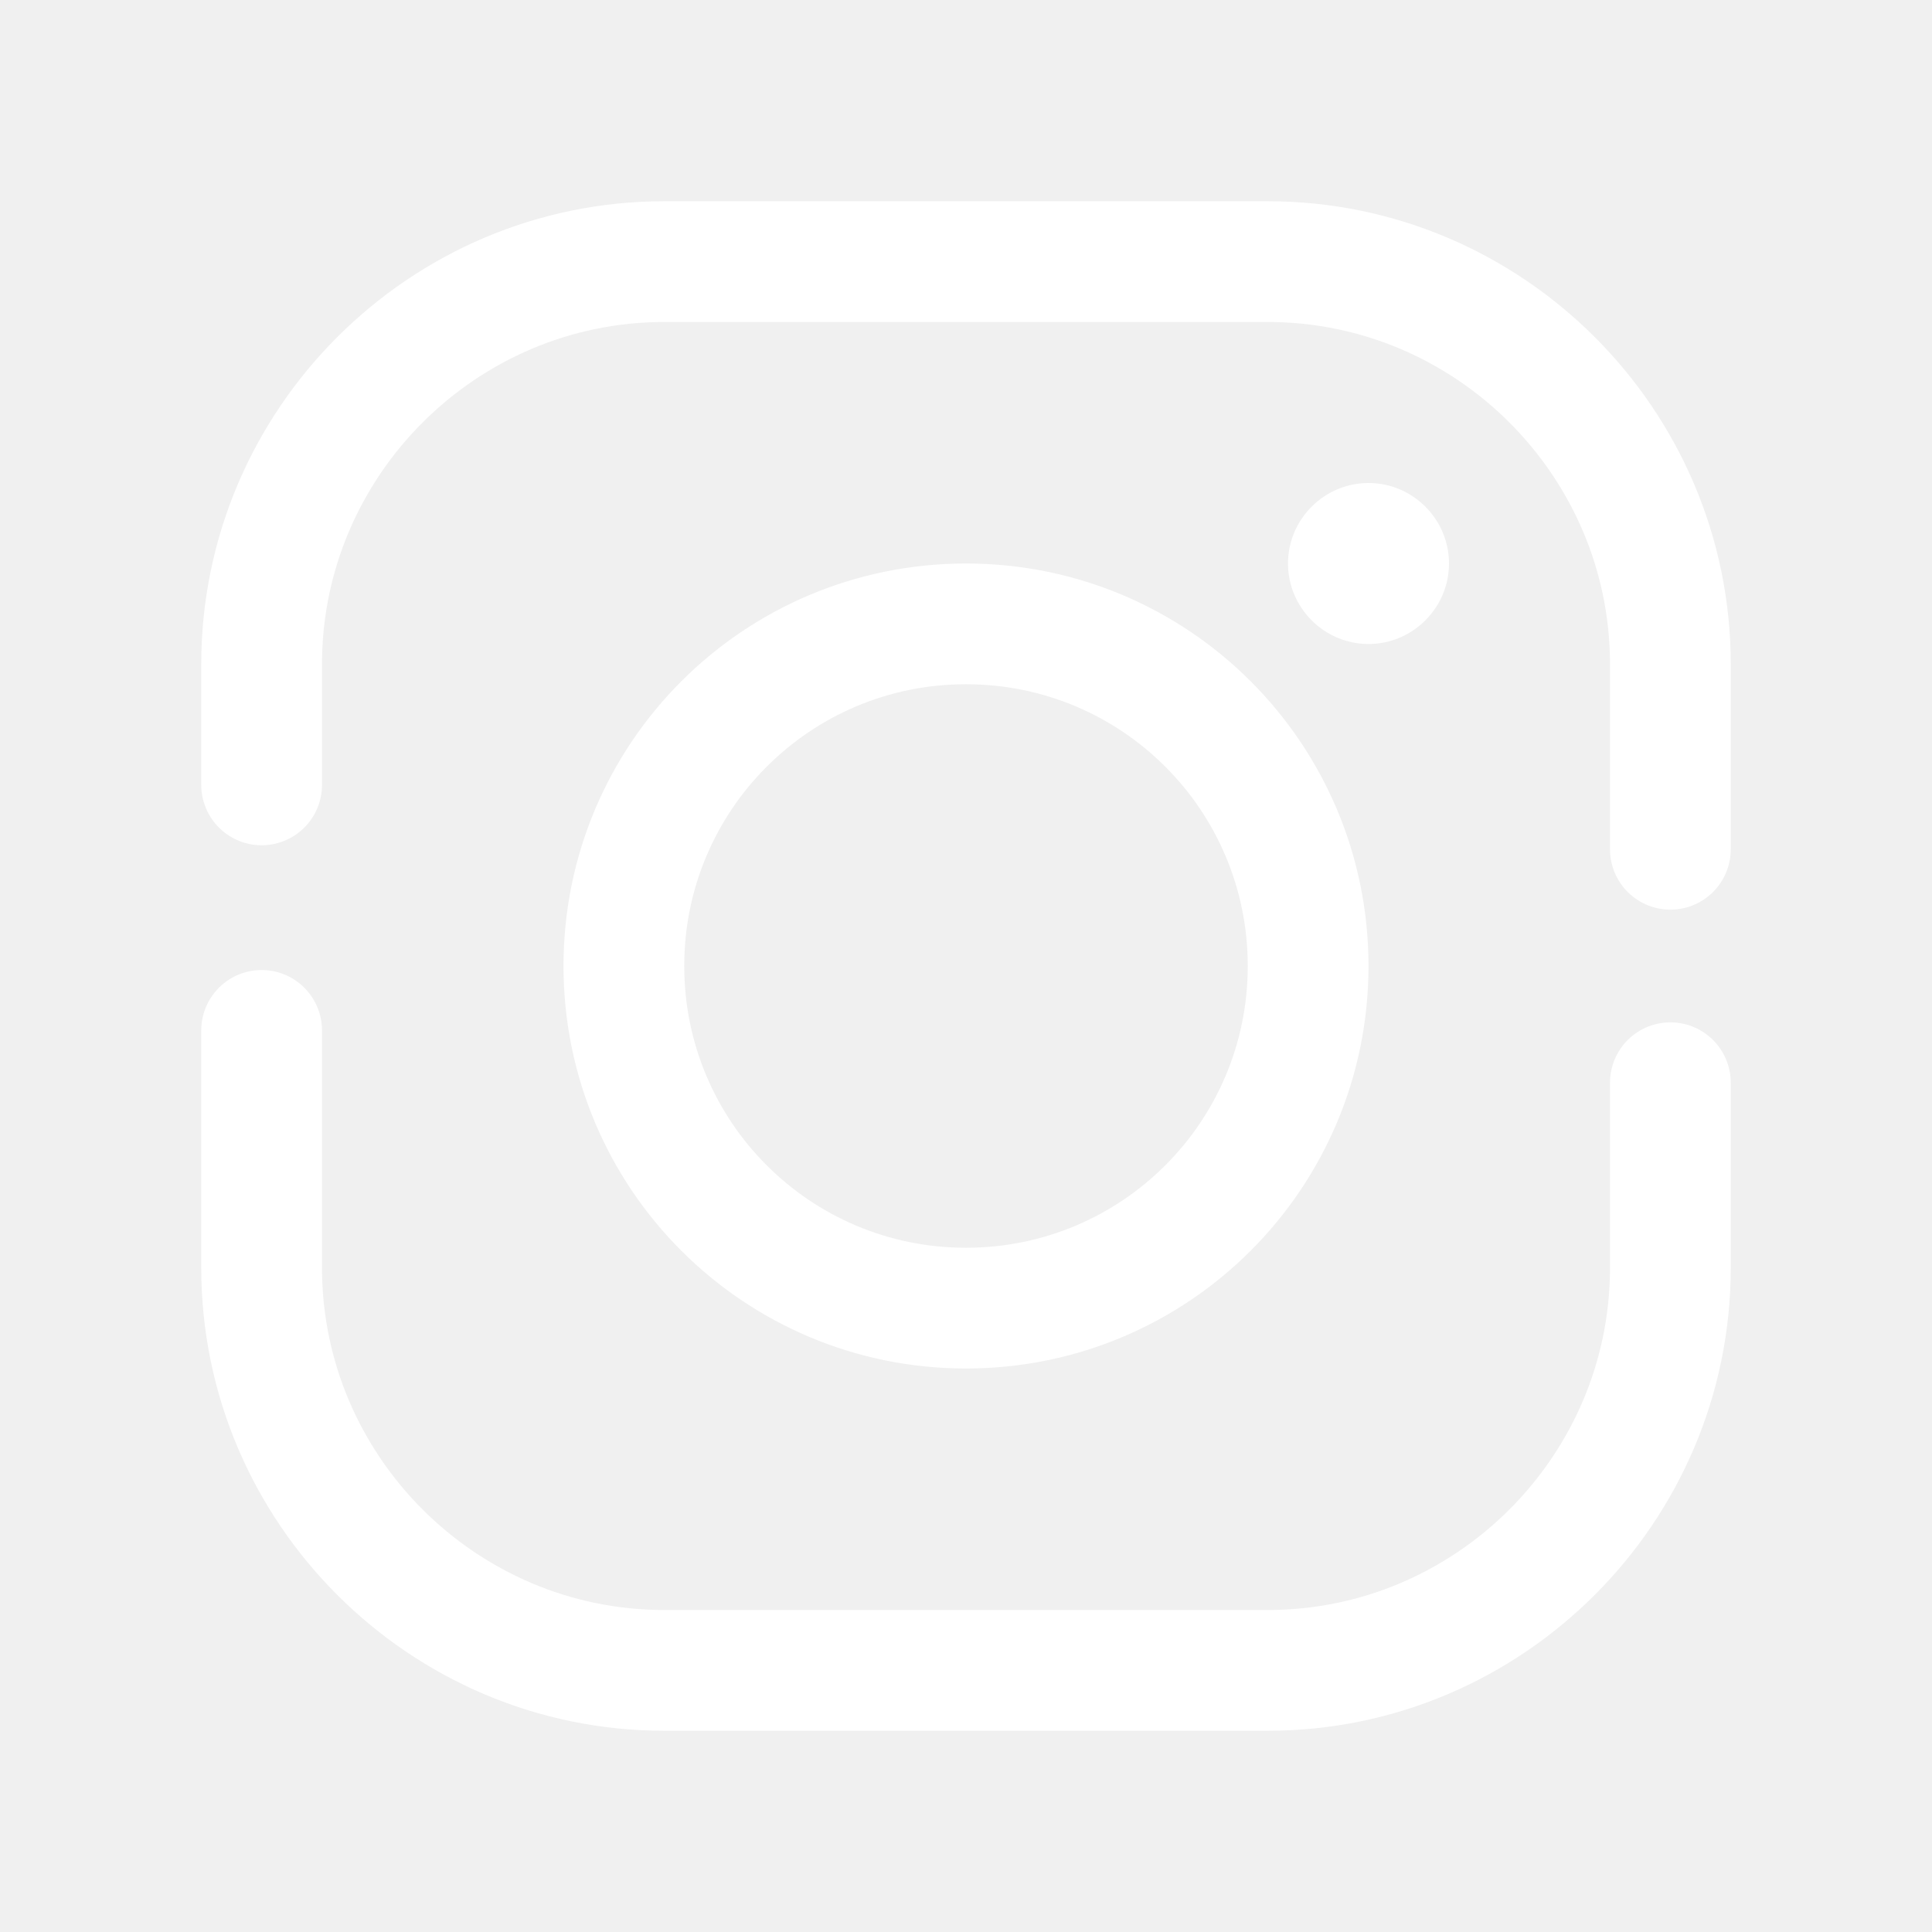
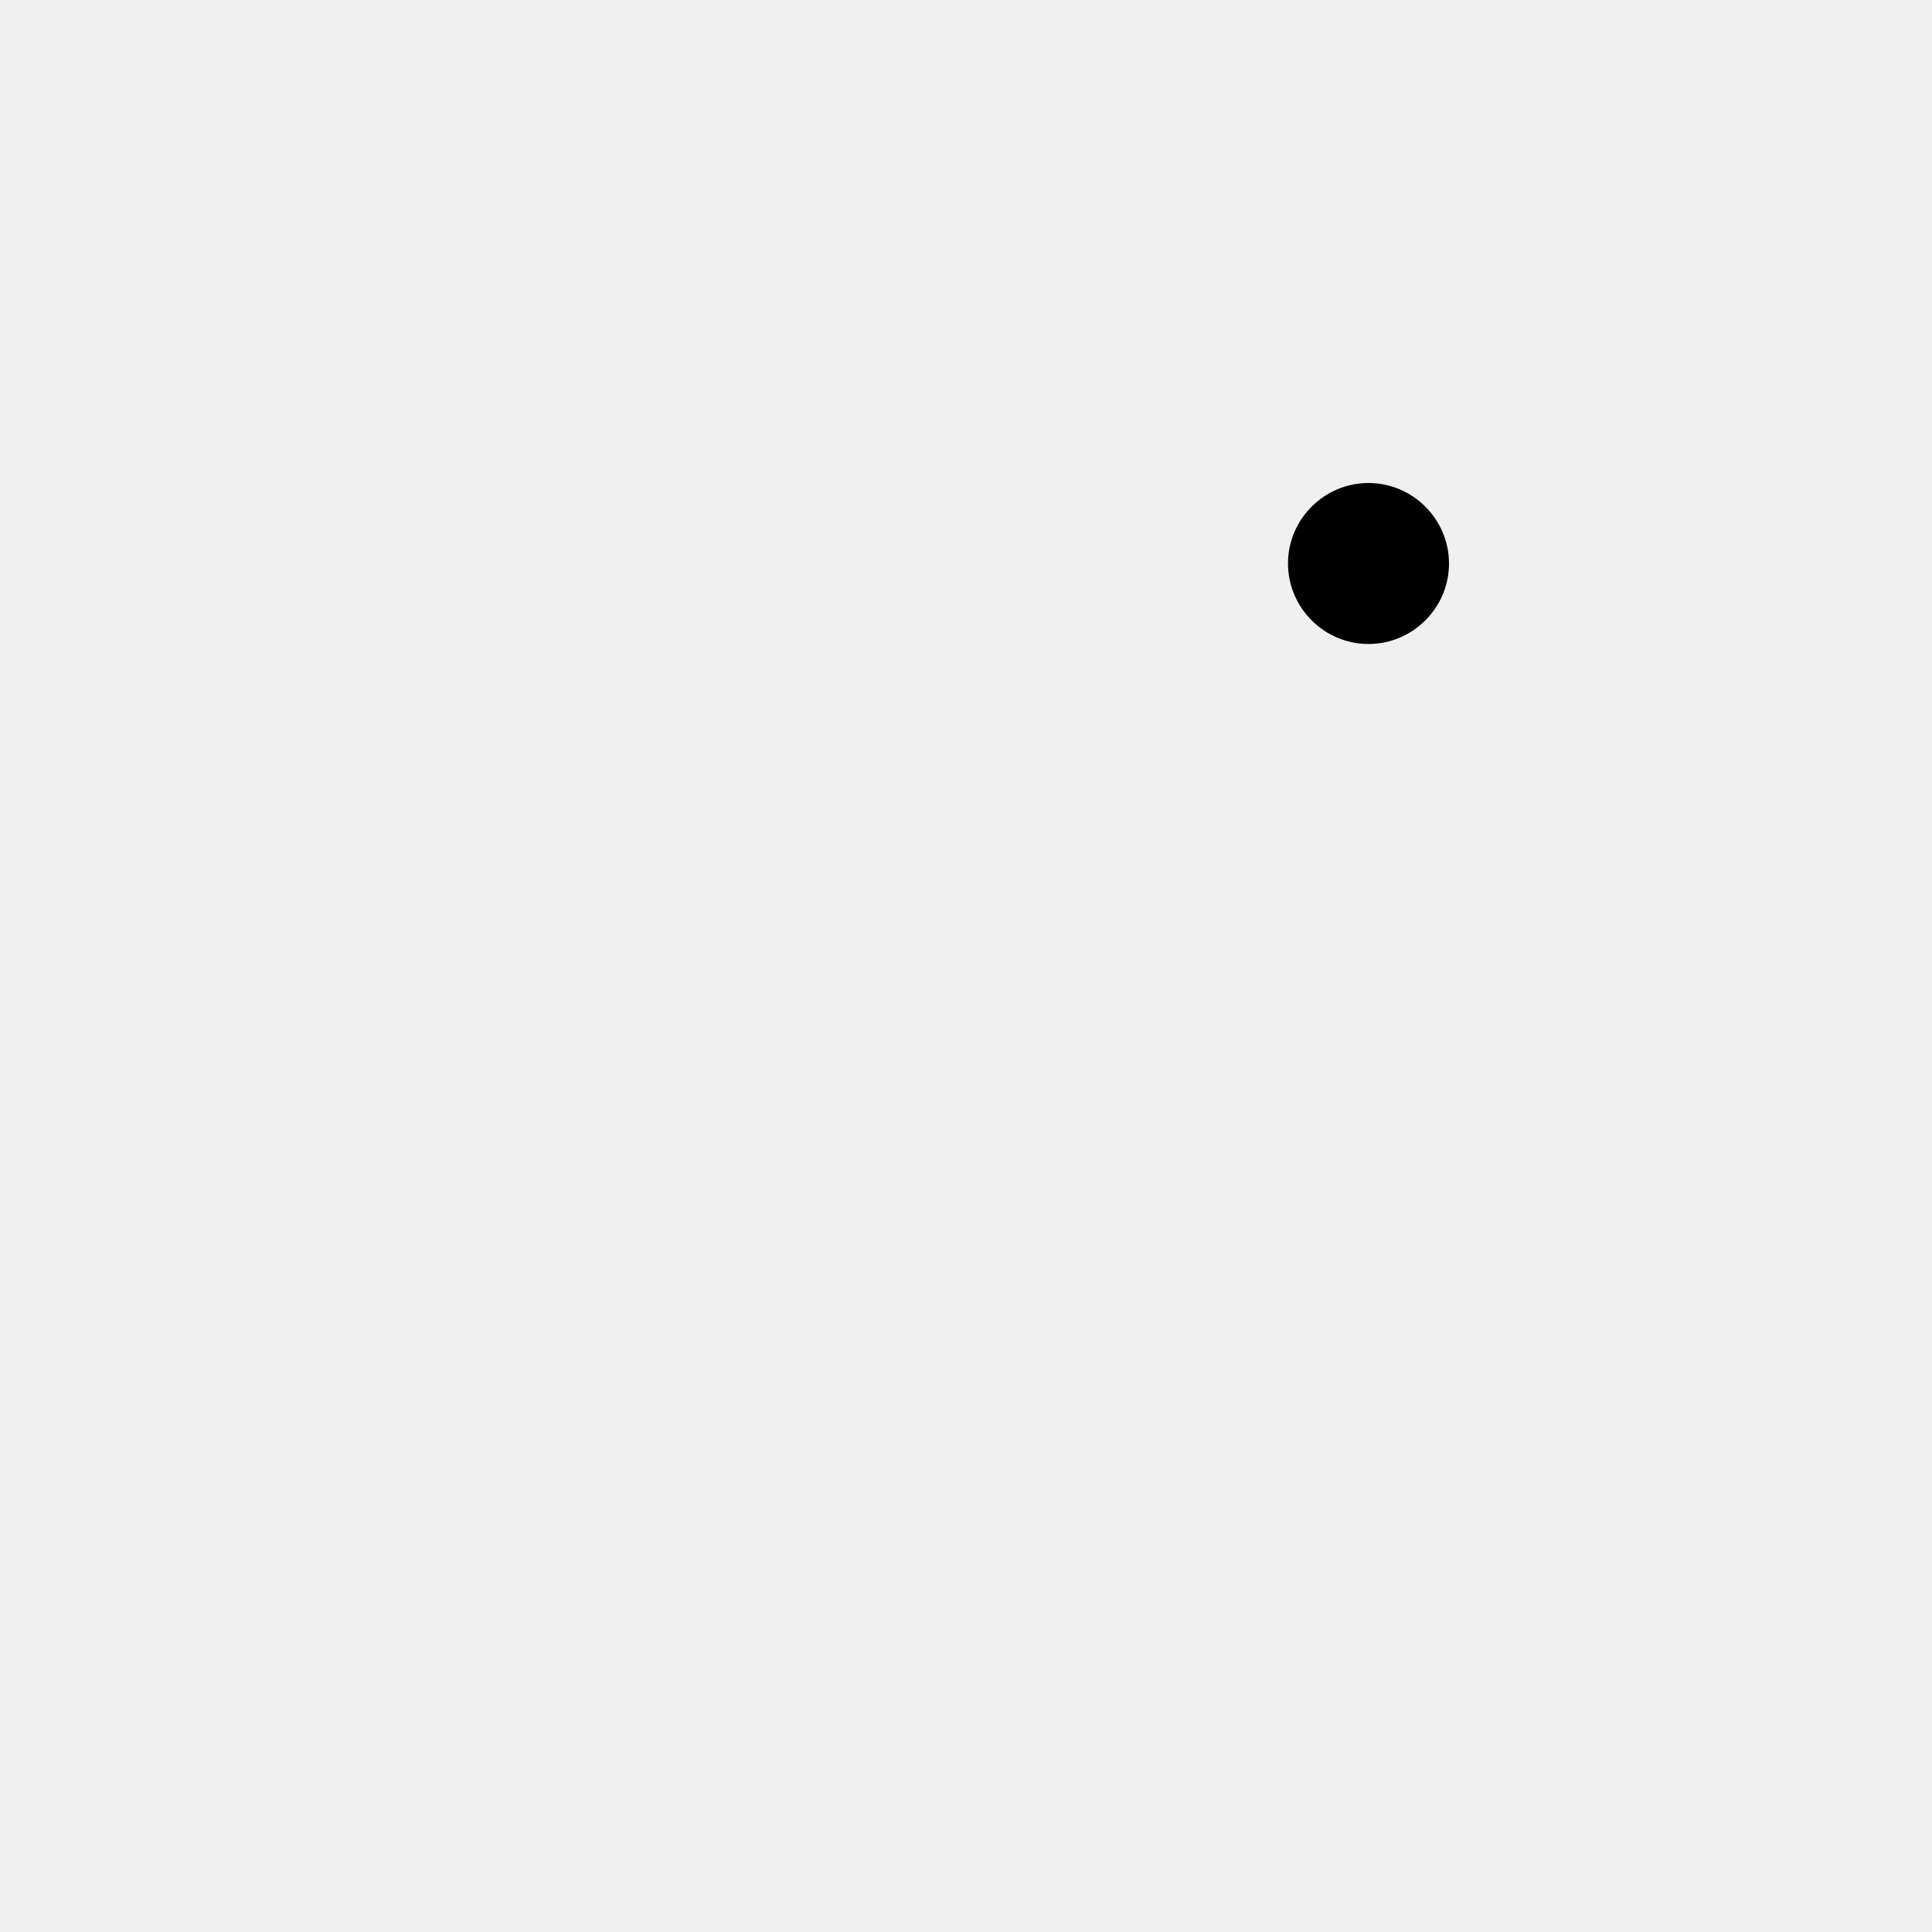
- <svg xmlns="http://www.w3.org/2000/svg" viewBox="0,0,256,256" width="48px" height="48px">
-   <g fill="none" fill-rule="nonzero" stroke="none" stroke-width="none" stroke-linecap="none" stroke-linejoin="none" stroke-miterlimit="10" stroke-dasharray="" stroke-dashoffset="0" font-family="none" font-weight="none" font-size="none" text-anchor="none" style="mix-blend-mode: normal">
-     <g transform="scale(5.33333,5.33333)">
-       <path d="M41.5,21.1v-4.6c0,-5.5 -4.5,-10 -10,-10h-15c-5.5,0 -10,4.5 -10,10v3" fill="none" stroke="#ffffff" stroke-width="3" stroke-linecap="round" stroke-linejoin="round" />
-       <path d="M6.5,25.6v5.9c0,5.5 4.5,10 10,10h15c5.5,0 10,-4.5 10,-10v-4.6" fill="none" stroke="#ffffff" stroke-width="3" stroke-linecap="round" stroke-linejoin="round" />
-       <path d="M24,15.5c-4.7,0 -8.5,3.8 -8.5,8.5c0,4.7 3.8,8.5 8.5,8.5c4.7,0 8.5,-3.8 8.5,-8.5c0,-4.7 -3.8,-8.5 -8.5,-8.5z" fill="none" stroke="#ffffff" stroke-width="3" stroke-linecap="butt" stroke-linejoin="miter" />
-       <path d="M34,12c-1.1,0 -2,0.9 -2,2c0,1.1 0.9,2 2,2c1.1,0 2,-0.9 2,-2c0,-1.1 -0.9,-2 -2,-2z" fill="#ffffff" stroke="none" stroke-width="1" stroke-linecap="butt" stroke-linejoin="miter" />
-     </g>
-   </g>
+ <svg xmlns="http://www.w3.org/2000/svg" version="1.1" id="Layer_1" x="0px" y="0px" viewBox="0 0 48 48" style="enable-background:new 0 0 48 48;" xml:space="preserve">
+   <style type="text/css">
+ 	.st0{fill:#90CAF9;}
+ 	.st1{fill:#F48FB1;}
+ 	.st2{fill:#8CE7F2;}
+ 	.st3{fill:none;stroke-rule:evenodd;stroke-width:3;stroke-linecap:round;stroke-linejoin:round;stroke-miterlimit:10;}
+ 	.st4{fill:none;stroke-rule:evenodd;stroke-width:3;stroke-linecap:round;stroke-miterlimit:10;}
+ 	.st5{fill:#9FA8DA;}
+ 	.st6{fill:none;stroke-rule:evenodd;stroke-width:3;stroke-miterlimit:10;}
+ 	.st7{fill:none;stroke-rule:evenodd;stroke-width:3;stroke-linecap:round;stroke-linejoin:round;}
+ 	.st8{fill:none;stroke-rule:evenodd;stroke-width:3;stroke-linecap:round;stroke-linejoin:round;stroke-miterlimit:5;}
+ 	.st9{fill:#FFE082;}
+ 	.st10{fill:#CCCCCC;}
+ 	.st11{fill:none;stroke:#18193F;stroke-width:3;stroke-linecap:round;stroke-linejoin:round;stroke-miterlimit:10;}
+ 	.st12{fill:none;stroke:#18193F;stroke-width:3;stroke-miterlimit:10;}
+ 	.st13{fill:none;stroke:#18193F;stroke-width:3;stroke-linecap:round;stroke-miterlimit:10;}
+ 	.st14{fill:none;stroke:#18193F;stroke-width:3;stroke-linecap:round;stroke-linejoin:round;}
+ 	.st15{fill:none;stroke:#18193F;stroke-width:3;stroke-linecap:round;stroke-linejoin:round;stroke-miterlimit:5;}
+ 	.st16{fill:#18193F;}
+ 	.st17{fill:none;stroke-rule:evenodd;stroke-width:3;stroke-linecap:round;}
+ 	.st18{fill:none;stroke-rule:evenodd;stroke-width:3;stroke-miterlimit:20;}
+ 	.st19{fill:none;stroke-rule:evenodd;stroke-width:3;stroke-linejoin:round;}
+ 	.st20{fill:none;stroke-rule:evenodd;stroke-width:2.5;stroke-linecap:round;}
+ 	.st21{fill:none;stroke-rule:evenodd;stroke-width:2.5;stroke-linecap:round;stroke-linejoin:round;}
+ 	.st22{fill:#FFAB91;}
+ 	.st23{fill:#A5D6A7;}
+ 	.st24{fill:none;stroke:#18193F;stroke-width:3;stroke-linecap:round;}
+ 	.st25{fill:none;stroke:#18193F;stroke-width:3;stroke-linejoin:round;}
+ 	.st26{fill:none;stroke:#18193F;stroke-width:3;stroke-miterlimit:20;}
+ 	.st27{fill:none;stroke:#18193F;stroke-width:2.5;stroke-linecap:round;}
+ 	.st28{fill:none;stroke:#18193F;stroke-width:2.5;stroke-linecap:round;stroke-linejoin:round;}
+ 	.st29{fill:none;stroke-rule:evenodd;stroke-width:3;stroke-linejoin:round;stroke-miterlimit:10;}
+ 	.st30{fill:none;stroke:#18193F;stroke-width:3;stroke-linejoin:round;stroke-miterlimit:10;}
+ </style>
+   <path class="st3" d="M41.5,21.1v-4.6c0-5.5-4.5-10-10-10h-15c-5.5,0-10,4.5-10,10v3" />
+   <path class="st3" d="M6.5,25.6v5.9c0,5.5,4.5,10,10,10h15c5.5,0,10-4.5,10-10v-4.6" />
+   <path class="st6" d="M24,15.5c-4.7,0-8.5,3.8-8.5,8.5s3.8,8.5,8.5,8.5s8.5-3.8,8.5-8.5S28.7,15.5,24,15.5z" />
+   <path d="M34,12c-1.1,0-2,0.9-2,2s0.9,2,2,2s2-0.9,2-2S35.1,12,34,12z" />
</svg>
